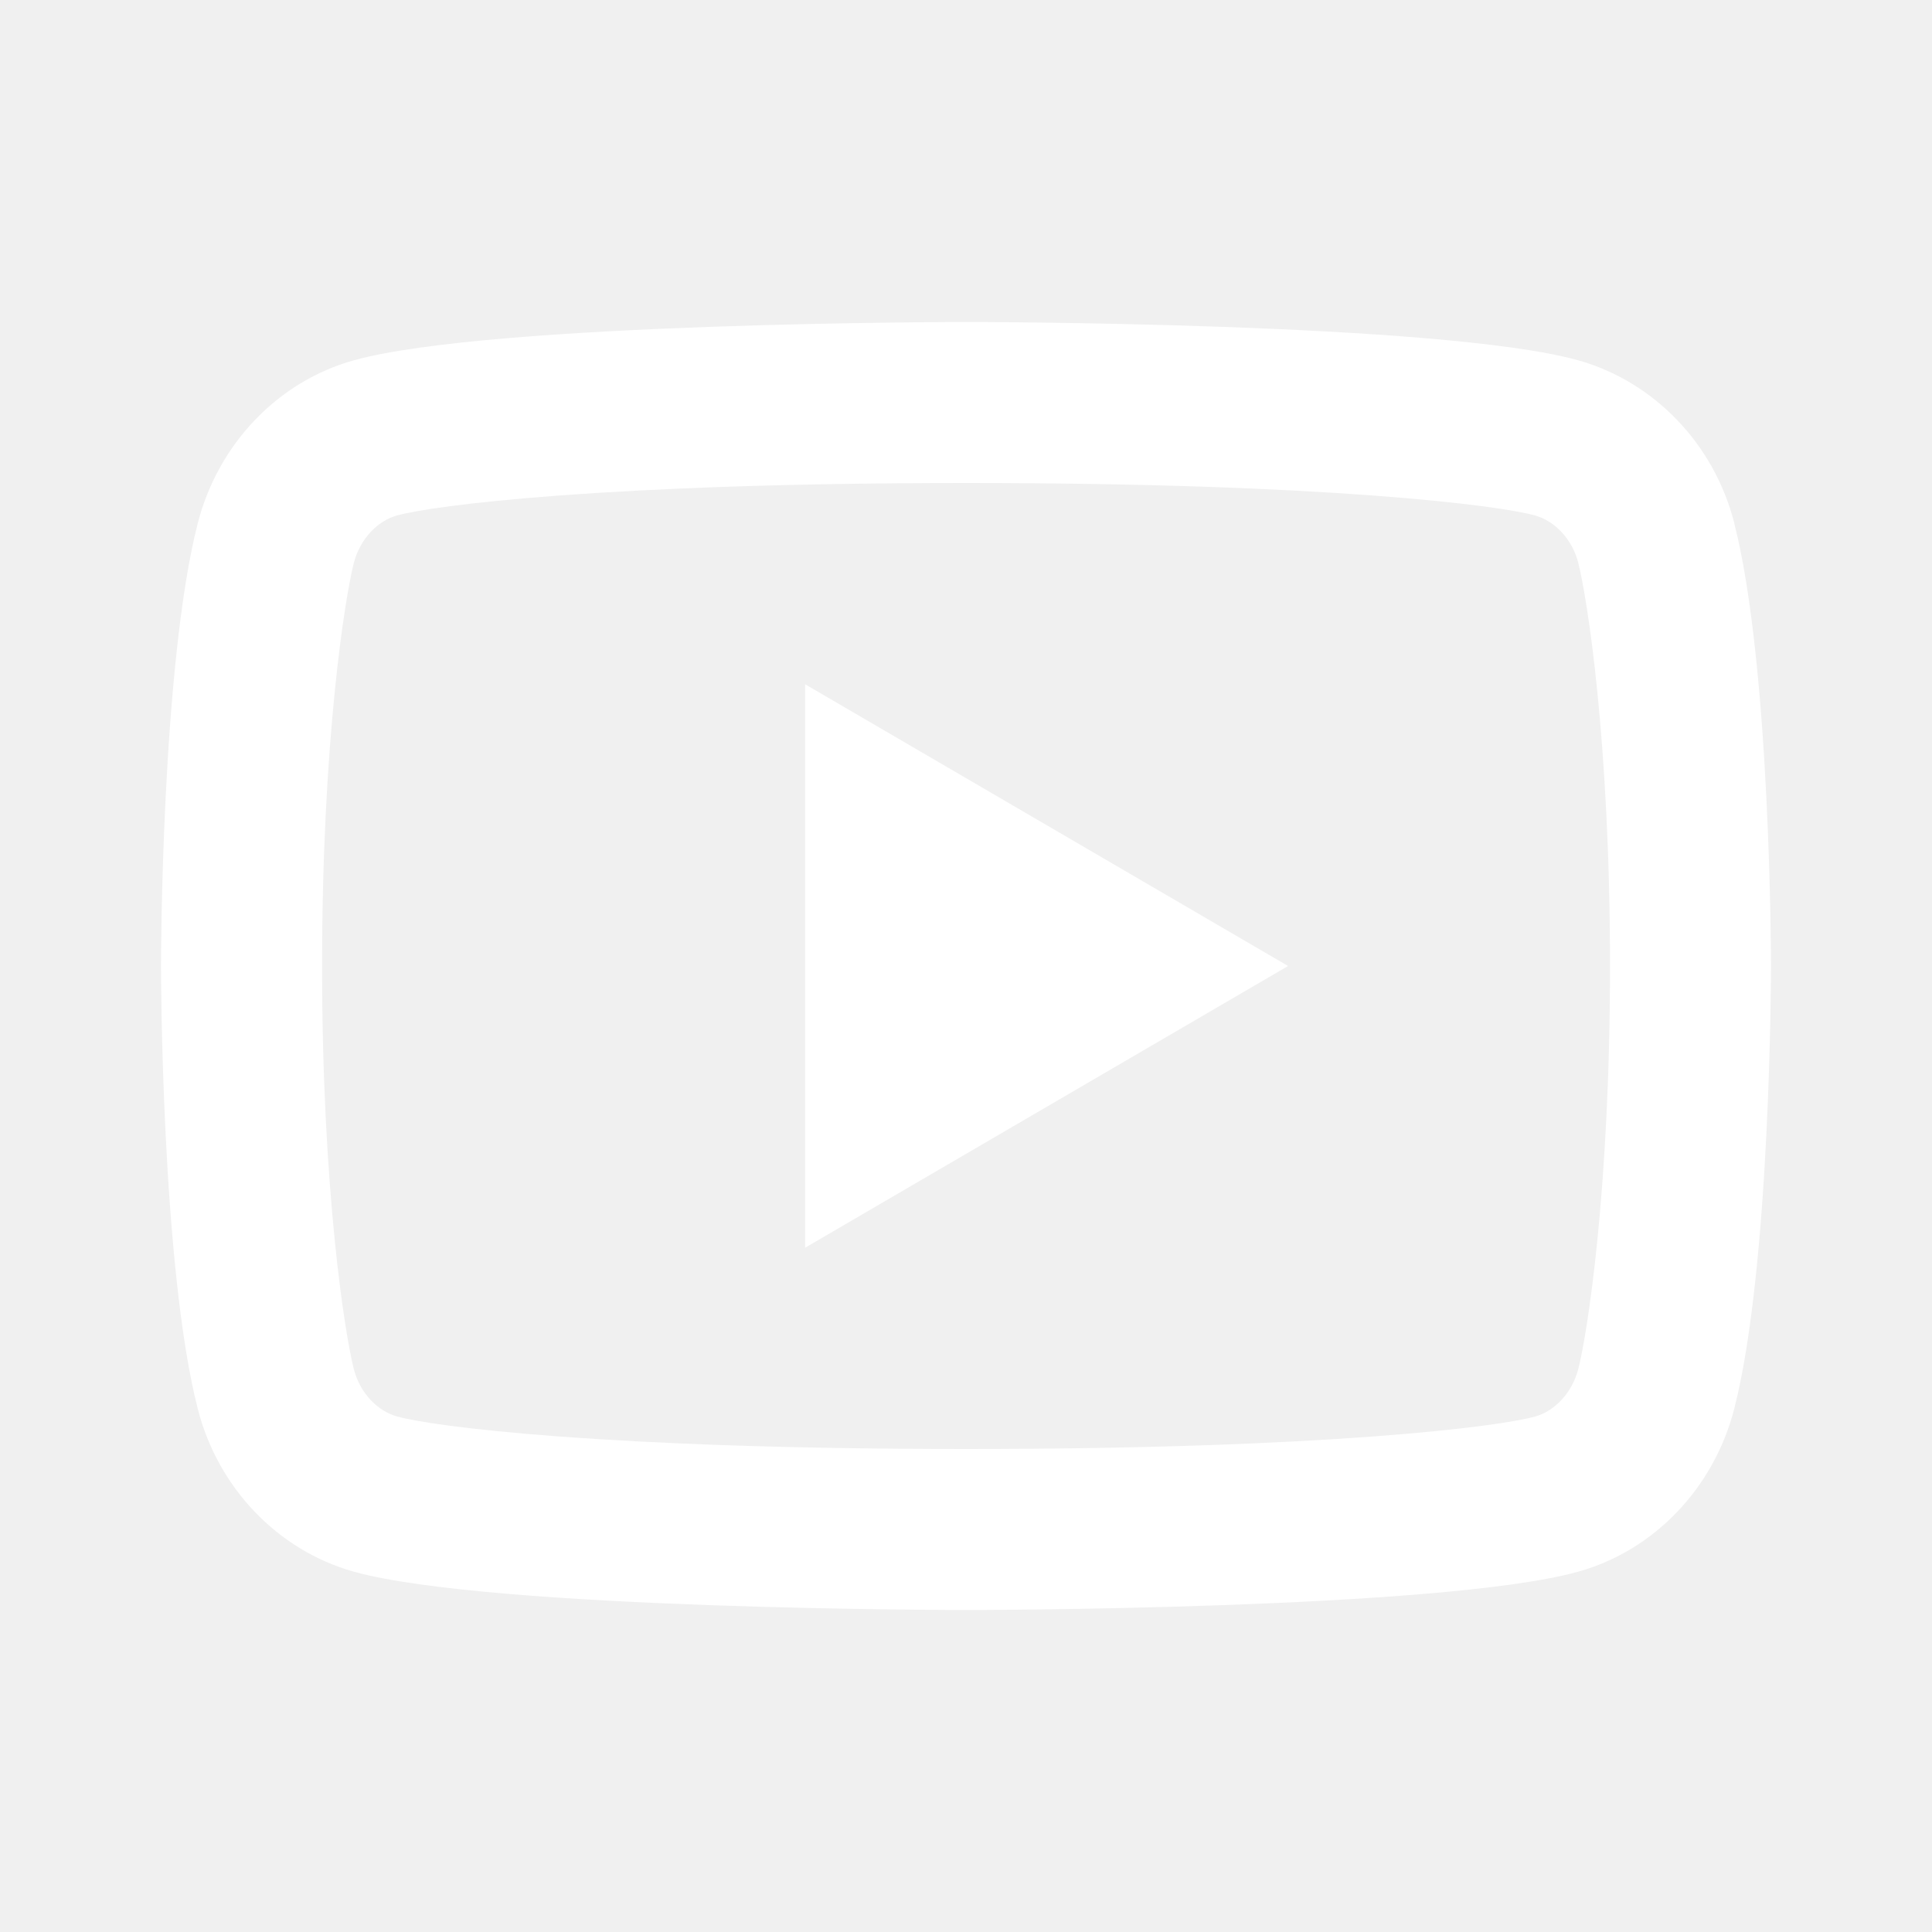
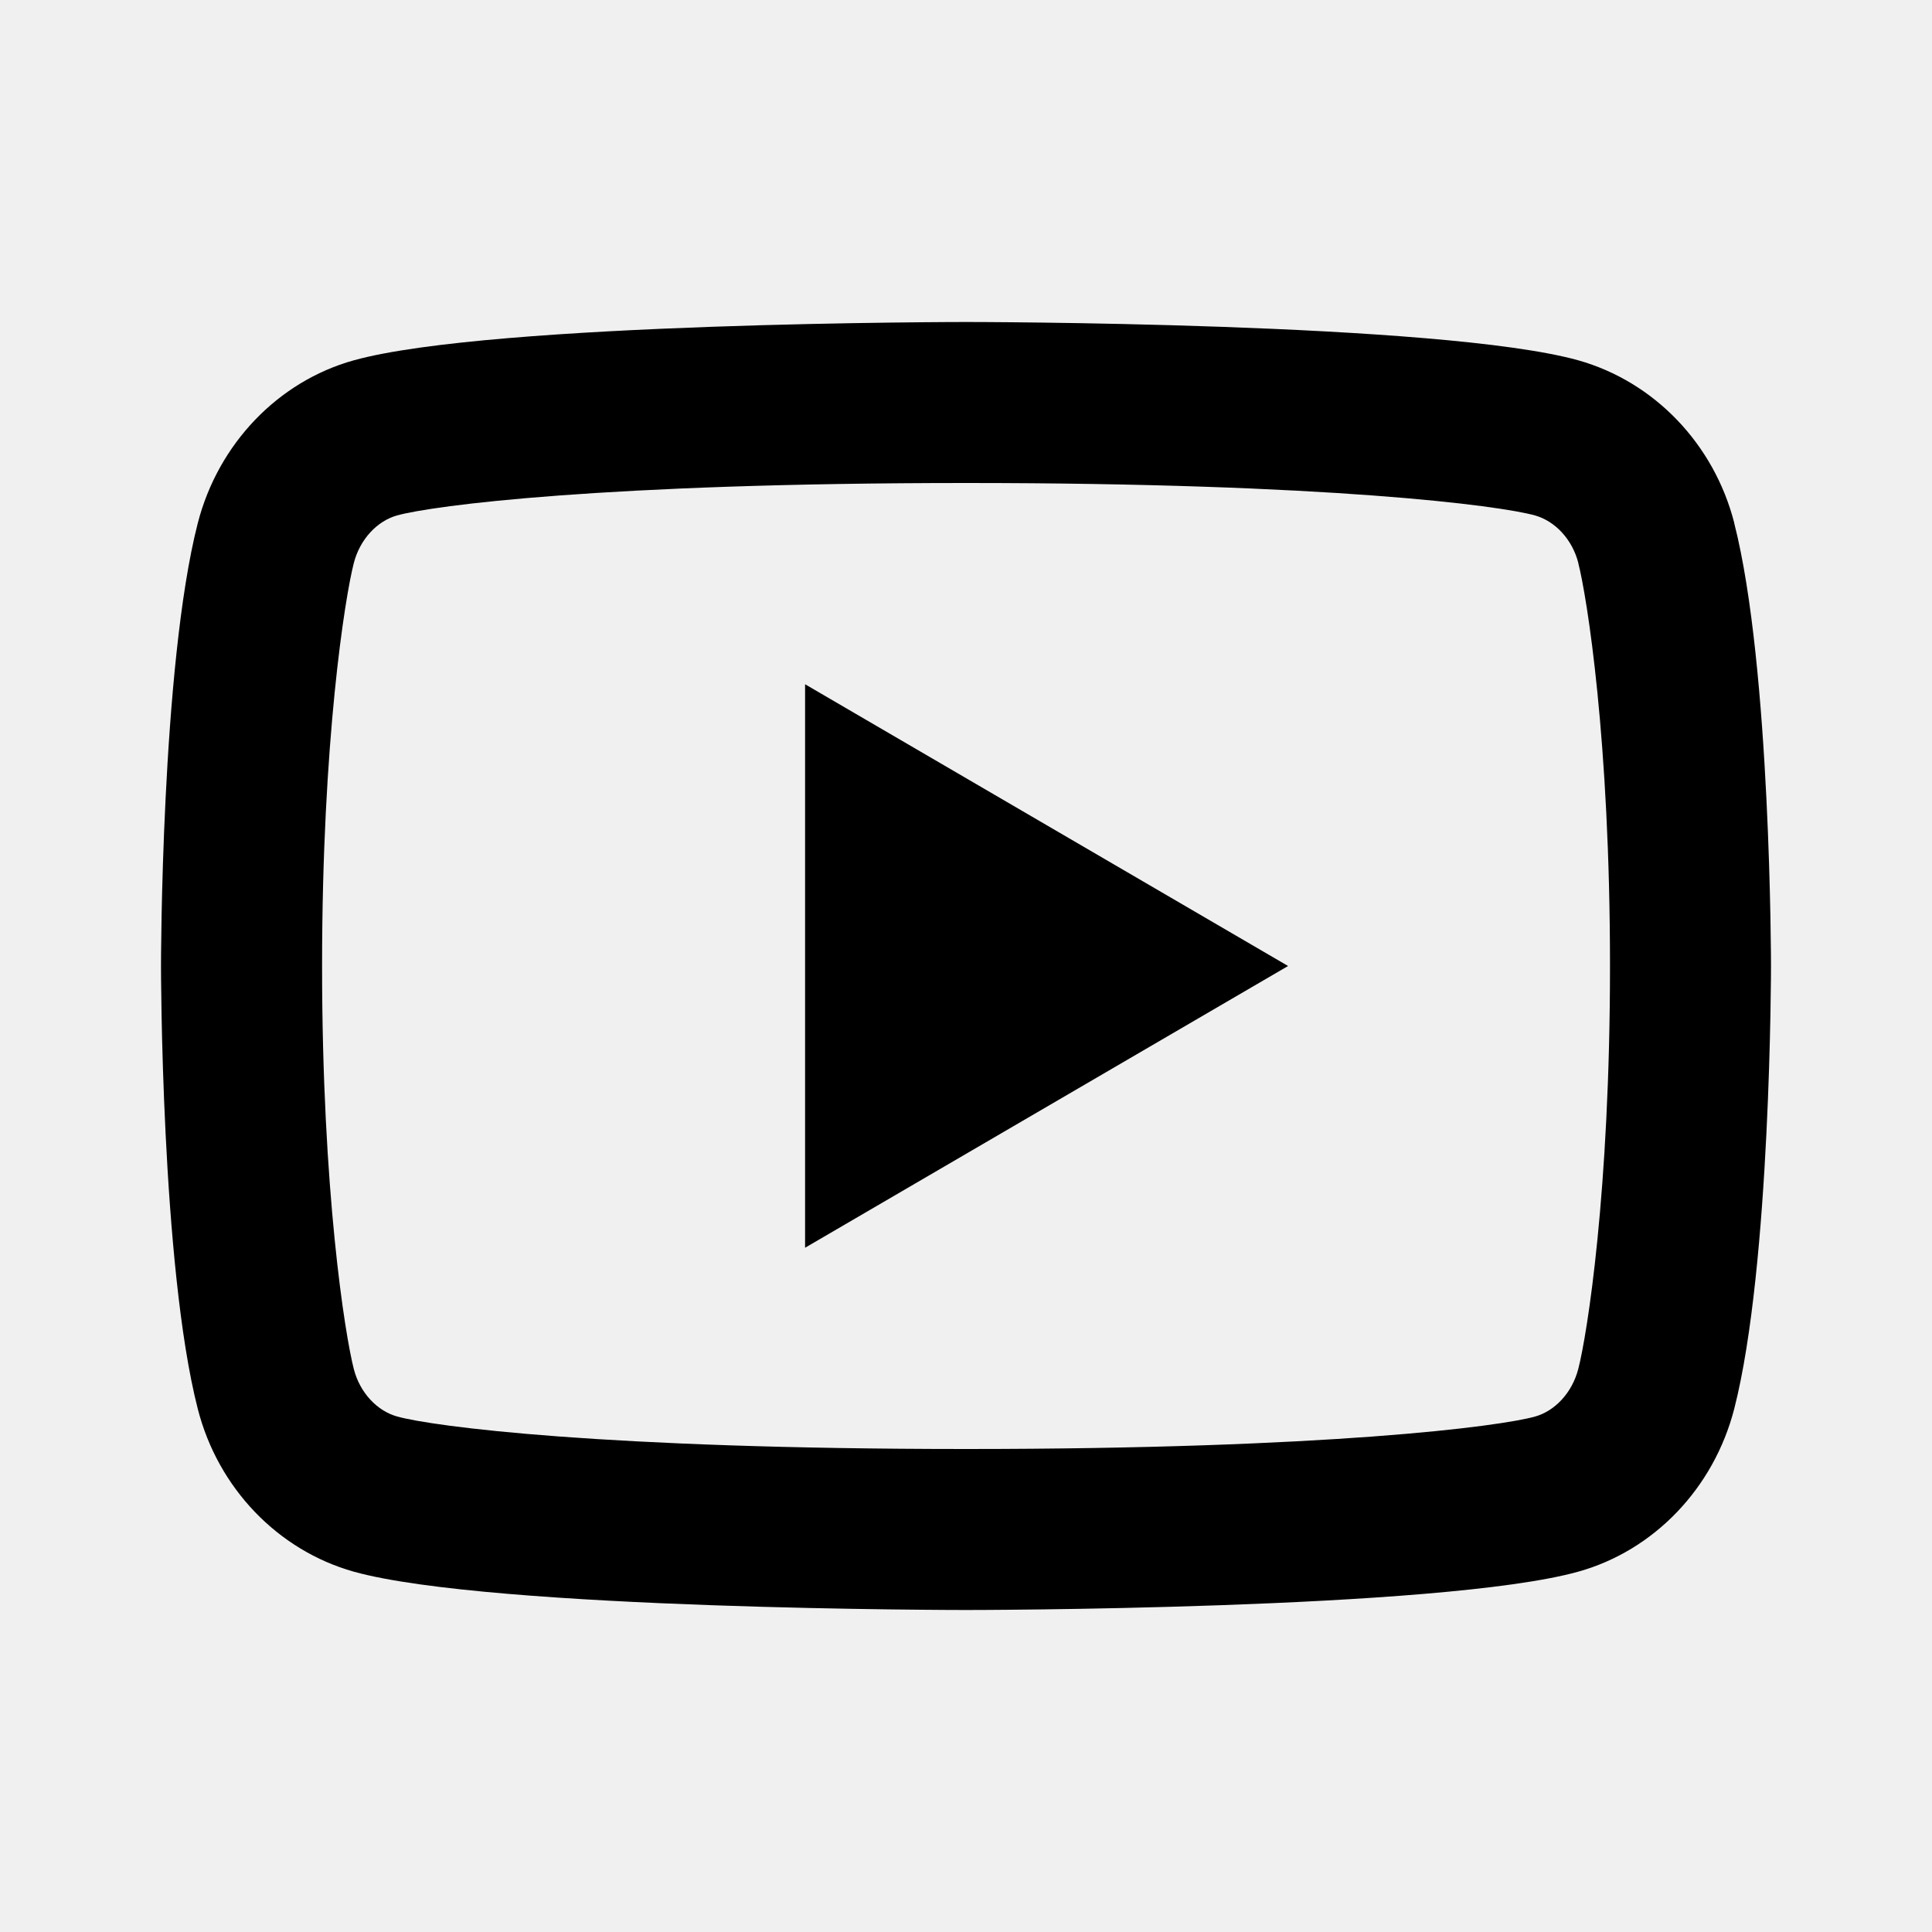
<svg xmlns="http://www.w3.org/2000/svg" width="53" height="53" viewBox="0 0 24 24">
-   <path fill="white" d="M19.607 6.995c-.076-.298-.292-.523-.539-.592C18.63 6.28 16.501 6 12.001 6s-6.628.28-7.069.403c-.244.068-.46.293-.537.592c-.109.424-.394 2.2-.394 5.005c0 2.804.285 4.58.394 5.006c.076.297.292.522.538.59C5.373 17.72 7.5 18 12 18s6.629-.28 7.069-.403c.244-.068.46-.293.537-.592c.11-.424.394-2.205.394-5.005s-.285-4.58-.394-5.005m1.937-.497C22 8.28 22 12 22 12s0 3.72-.457 5.502c-.254.985-.997 1.76-1.938 2.022C17.897 20 12 20 12 20s-5.893 0-7.605-.476c-.945-.266-1.687-1.04-1.938-2.022C2 15.72 2 12 2 12s0-3.72.457-5.502c.254-.985.997-1.76 1.938-2.022C6.108 4 12.001 4 12.001 4s5.896 0 7.605.476c.944.266 1.687 1.04 1.938 2.022M10.001 15.5v-7l6 3.5z" />
+   <path fill="black" d="M19.607 6.995c-.076-.298-.292-.523-.539-.592C18.63 6.28 16.501 6 12.001 6s-6.628.28-7.069.403c-.244.068-.46.293-.537.592c-.109.424-.394 2.2-.394 5.005c0 2.804.285 4.58.394 5.006c.076.297.292.522.538.59C5.373 17.72 7.5 18 12 18s6.629-.28 7.069-.403c.244-.068.46-.293.537-.592c.11-.424.394-2.205.394-5.005s-.285-4.58-.394-5.005m1.937-.497C22 8.28 22 12 22 12s0 3.72-.457 5.502c-.254.985-.997 1.76-1.938 2.022C17.897 20 12 20 12 20s-5.893 0-7.605-.476c-.945-.266-1.687-1.04-1.938-2.022C2 15.72 2 12 2 12s0-3.72.457-5.502c.254-.985.997-1.76 1.938-2.022C6.108 4 12.001 4 12.001 4s5.896 0 7.605.476c.944.266 1.687 1.04 1.938 2.022M10.001 15.5v-7l6 3.5z" />
</svg>
